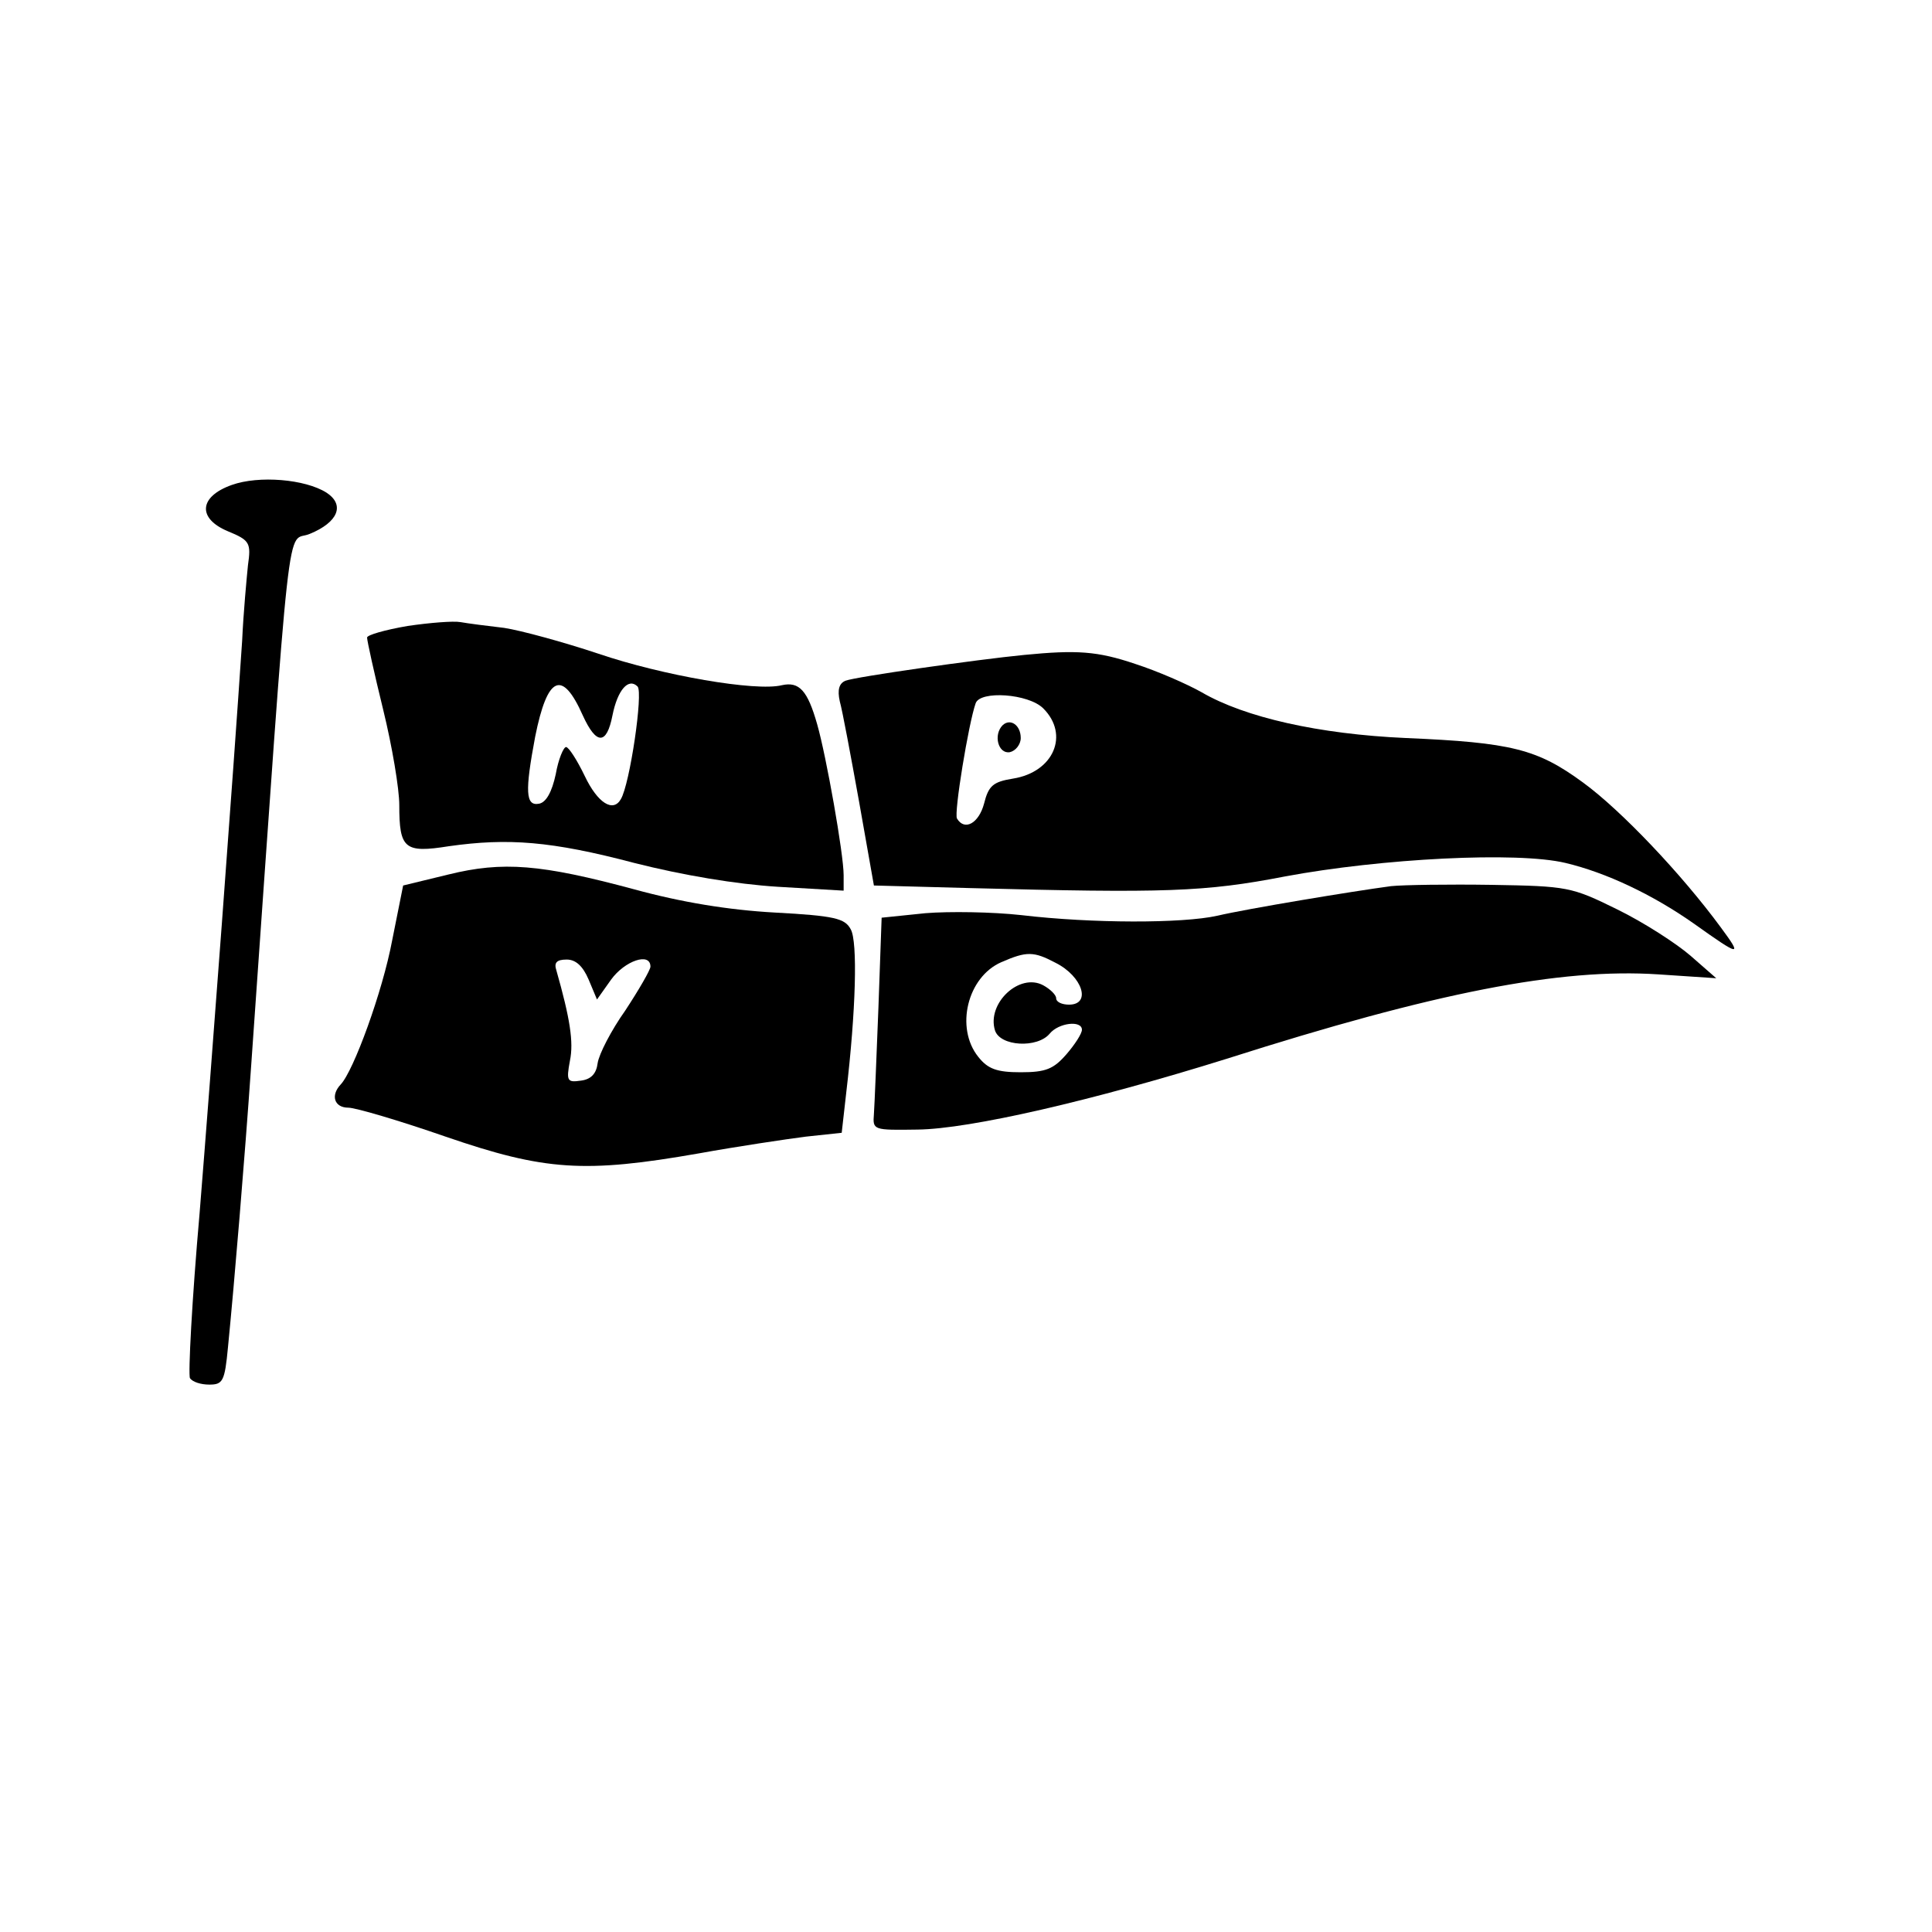
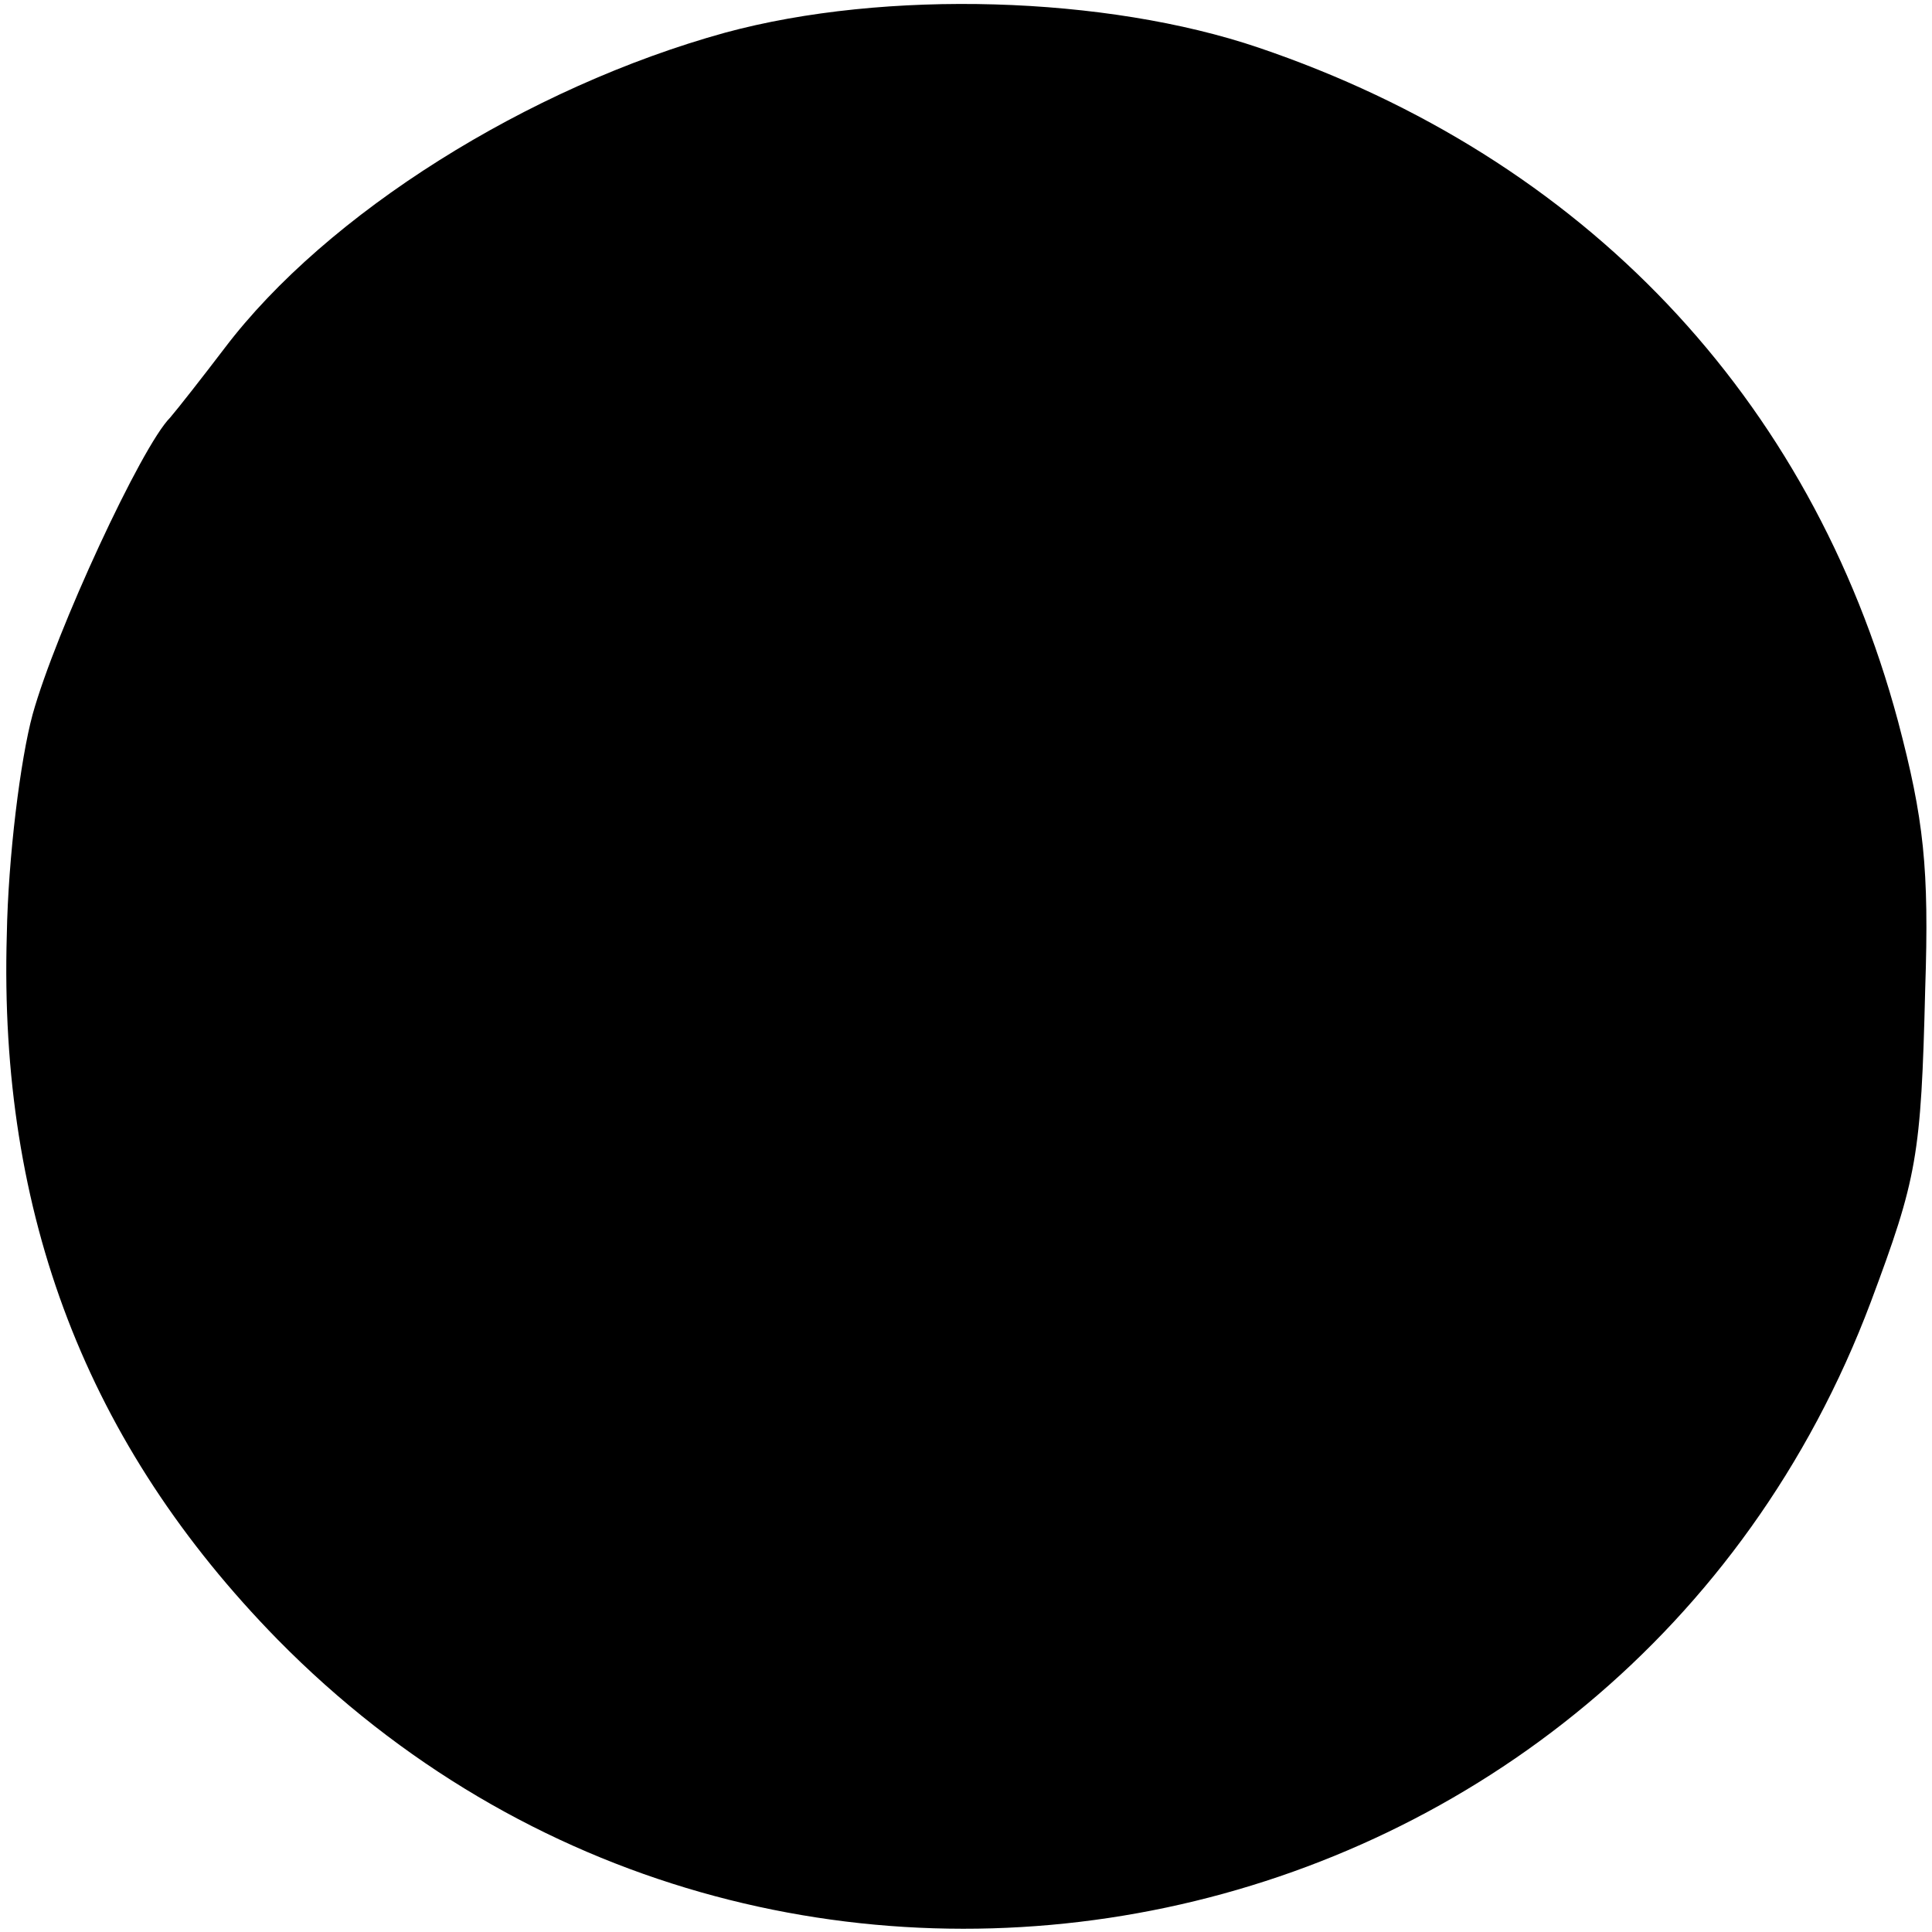
- <svg xmlns="http://www.w3.org/2000/svg" version="1.0" width="300pt" height="300pt" viewBox="0 0 300 300" preserveAspectRatio="xMidYMid meet">
-   <g transform="translate(0,300) scale(0.1,-0.1)" fill="#000000" stroke="none">
-     <path d="M360 2247 c-51 -18 -54 -52 -6 -72 34 -14 36 -18 31 -53 -2 -20 -7 -73 -9 -117 -14 -210 -48 -665 -66 -888 -12 -136 -18 -252 -15 -257 4 -6 17 -10 30 -10 21 0 24 5 29 58 10 101 26 293 36 437 63 897 54 810 91 826 44 18 55 45 26 64 -33 21 -105 27 -147 12z" />
-     <path d="M633 2028 c-35 -6 -63 -14 -63 -18 0 -5 11 -55 25 -112 14 -57 25 -123 25 -148 0 -68 8 -75 77 -64 92 13 159 8 288 -26 75 -19 158 -33 223 -37 l102 -6 0 24 c0 33 -27 185 -41 234 -15 53 -28 67 -55 61 -40 -10 -185 15 -285 49 -54 18 -120 36 -146 40 -26 3 -57 7 -68 9 -11 2 -48 -1 -82 -6z m272 -139 c21 -46 37 -46 46 0 8 40 25 59 39 45 9 -9 -12 -152 -26 -175 -12 -21 -36 -6 -56 36 -12 25 -25 45 -29 45 -4 0 -12 -19 -16 -42 -6 -28 -15 -44 -26 -46 -21 -4 -22 19 -6 104 19 95 42 105 74 33z" />
-     <path d="M1590 1983 c-72 -7 -262 -34 -277 -40 -10 -4 -13 -14 -9 -32 4 -14 17 -84 30 -156 l23 -130 149 -4 c303 -8 365 -6 489 18 150 28 361 39 436 21 63 -15 135 -49 199 -94 73 -52 76 -52 42 -6 -61 83 -155 182 -214 225 -71 52 -111 62 -275 69 -135 6 -250 32 -317 71 -23 13 -69 33 -103 44 -59 20 -91 22 -173 14z m30 -83 c41 -41 16 -99 -47 -109 -31 -5 -38 -11 -45 -39 -8 -30 -30 -43 -42 -23 -5 8 18 148 29 179 7 20 82 15 105 -8z" />
-     <path d="M1557 1874 c-15 -15 -7 -45 11 -42 9 2 17 12 17 22 0 20 -16 31 -28 20z" />
-     <path d="M696 1642 l-70 -17 -17 -85 c-15 -80 -60 -203 -80 -224 -16 -17 -10 -36 12 -36 11 0 79 -20 151 -45 154 -53 216 -57 393 -26 61 11 135 22 166 26 l56 6 7 62 c15 127 18 235 7 254 -9 17 -25 21 -118 26 -72 4 -145 16 -218 36 -145 39 -204 44 -289 23z m218 -163 l13 -31 22 31 c21 29 61 43 61 20 0 -5 -18 -36 -39 -68 -22 -31 -41 -68 -43 -82 -2 -16 -10 -25 -26 -27 -21 -3 -23 -1 -17 31 6 29 0 66 -21 140 -4 12 0 17 16 17 14 0 25 -10 34 -31z" />
-     <path d="M2160 1624 c-60 -8 -223 -35 -270 -46 -54 -12 -194 -12 -304 1 -45 5 -112 6 -149 3 l-68 -7 -5 -140 c-3 -77 -6 -151 -7 -165 -2 -25 -1 -25 68 -24 81 1 272 45 480 110 323 103 518 141 670 131 l90 -6 -40 35 c-22 19 -73 52 -114 72 -71 35 -77 36 -195 38 -66 1 -137 0 -156 -2z m-521 -119 c42 -21 56 -65 21 -65 -11 0 -20 4 -20 10 0 5 -9 14 -20 20 -37 20 -88 -28 -75 -70 8 -25 66 -28 85 -5 14 17 50 21 50 6 0 -6 -11 -23 -24 -38 -20 -23 -32 -28 -71 -28 -37 0 -51 5 -66 24 -36 45 -17 124 36 147 39 17 50 17 84 -1z" />
+ <svg xmlns="http://www.w3.org/2000/svg" version="1.0" width="142pt" height="142pt" viewBox="0 0 142 142" preserveAspectRatio="xMidYMid meet">
+   <g transform="translate(0,142) scale(0.1,-0.1)" fill="#000000" stroke="none">
+     <path d="M533 1396 c-145 -40 -293 -133 -368 -232 -16 -21 -34 -44 -40 -51 -21 -21 -84 -157 -101 -218 -9 -33 -18 -105 -19 -162 -6 -206 59 -375 199 -518 364 -370 988 -238 1171 248 34 91 37 107 40 230 3 89 -1 125 -20 197 -64 238 -231 414 -470 495 -112 38 -274 43 -392 11z" />
  </g>
</svg>
